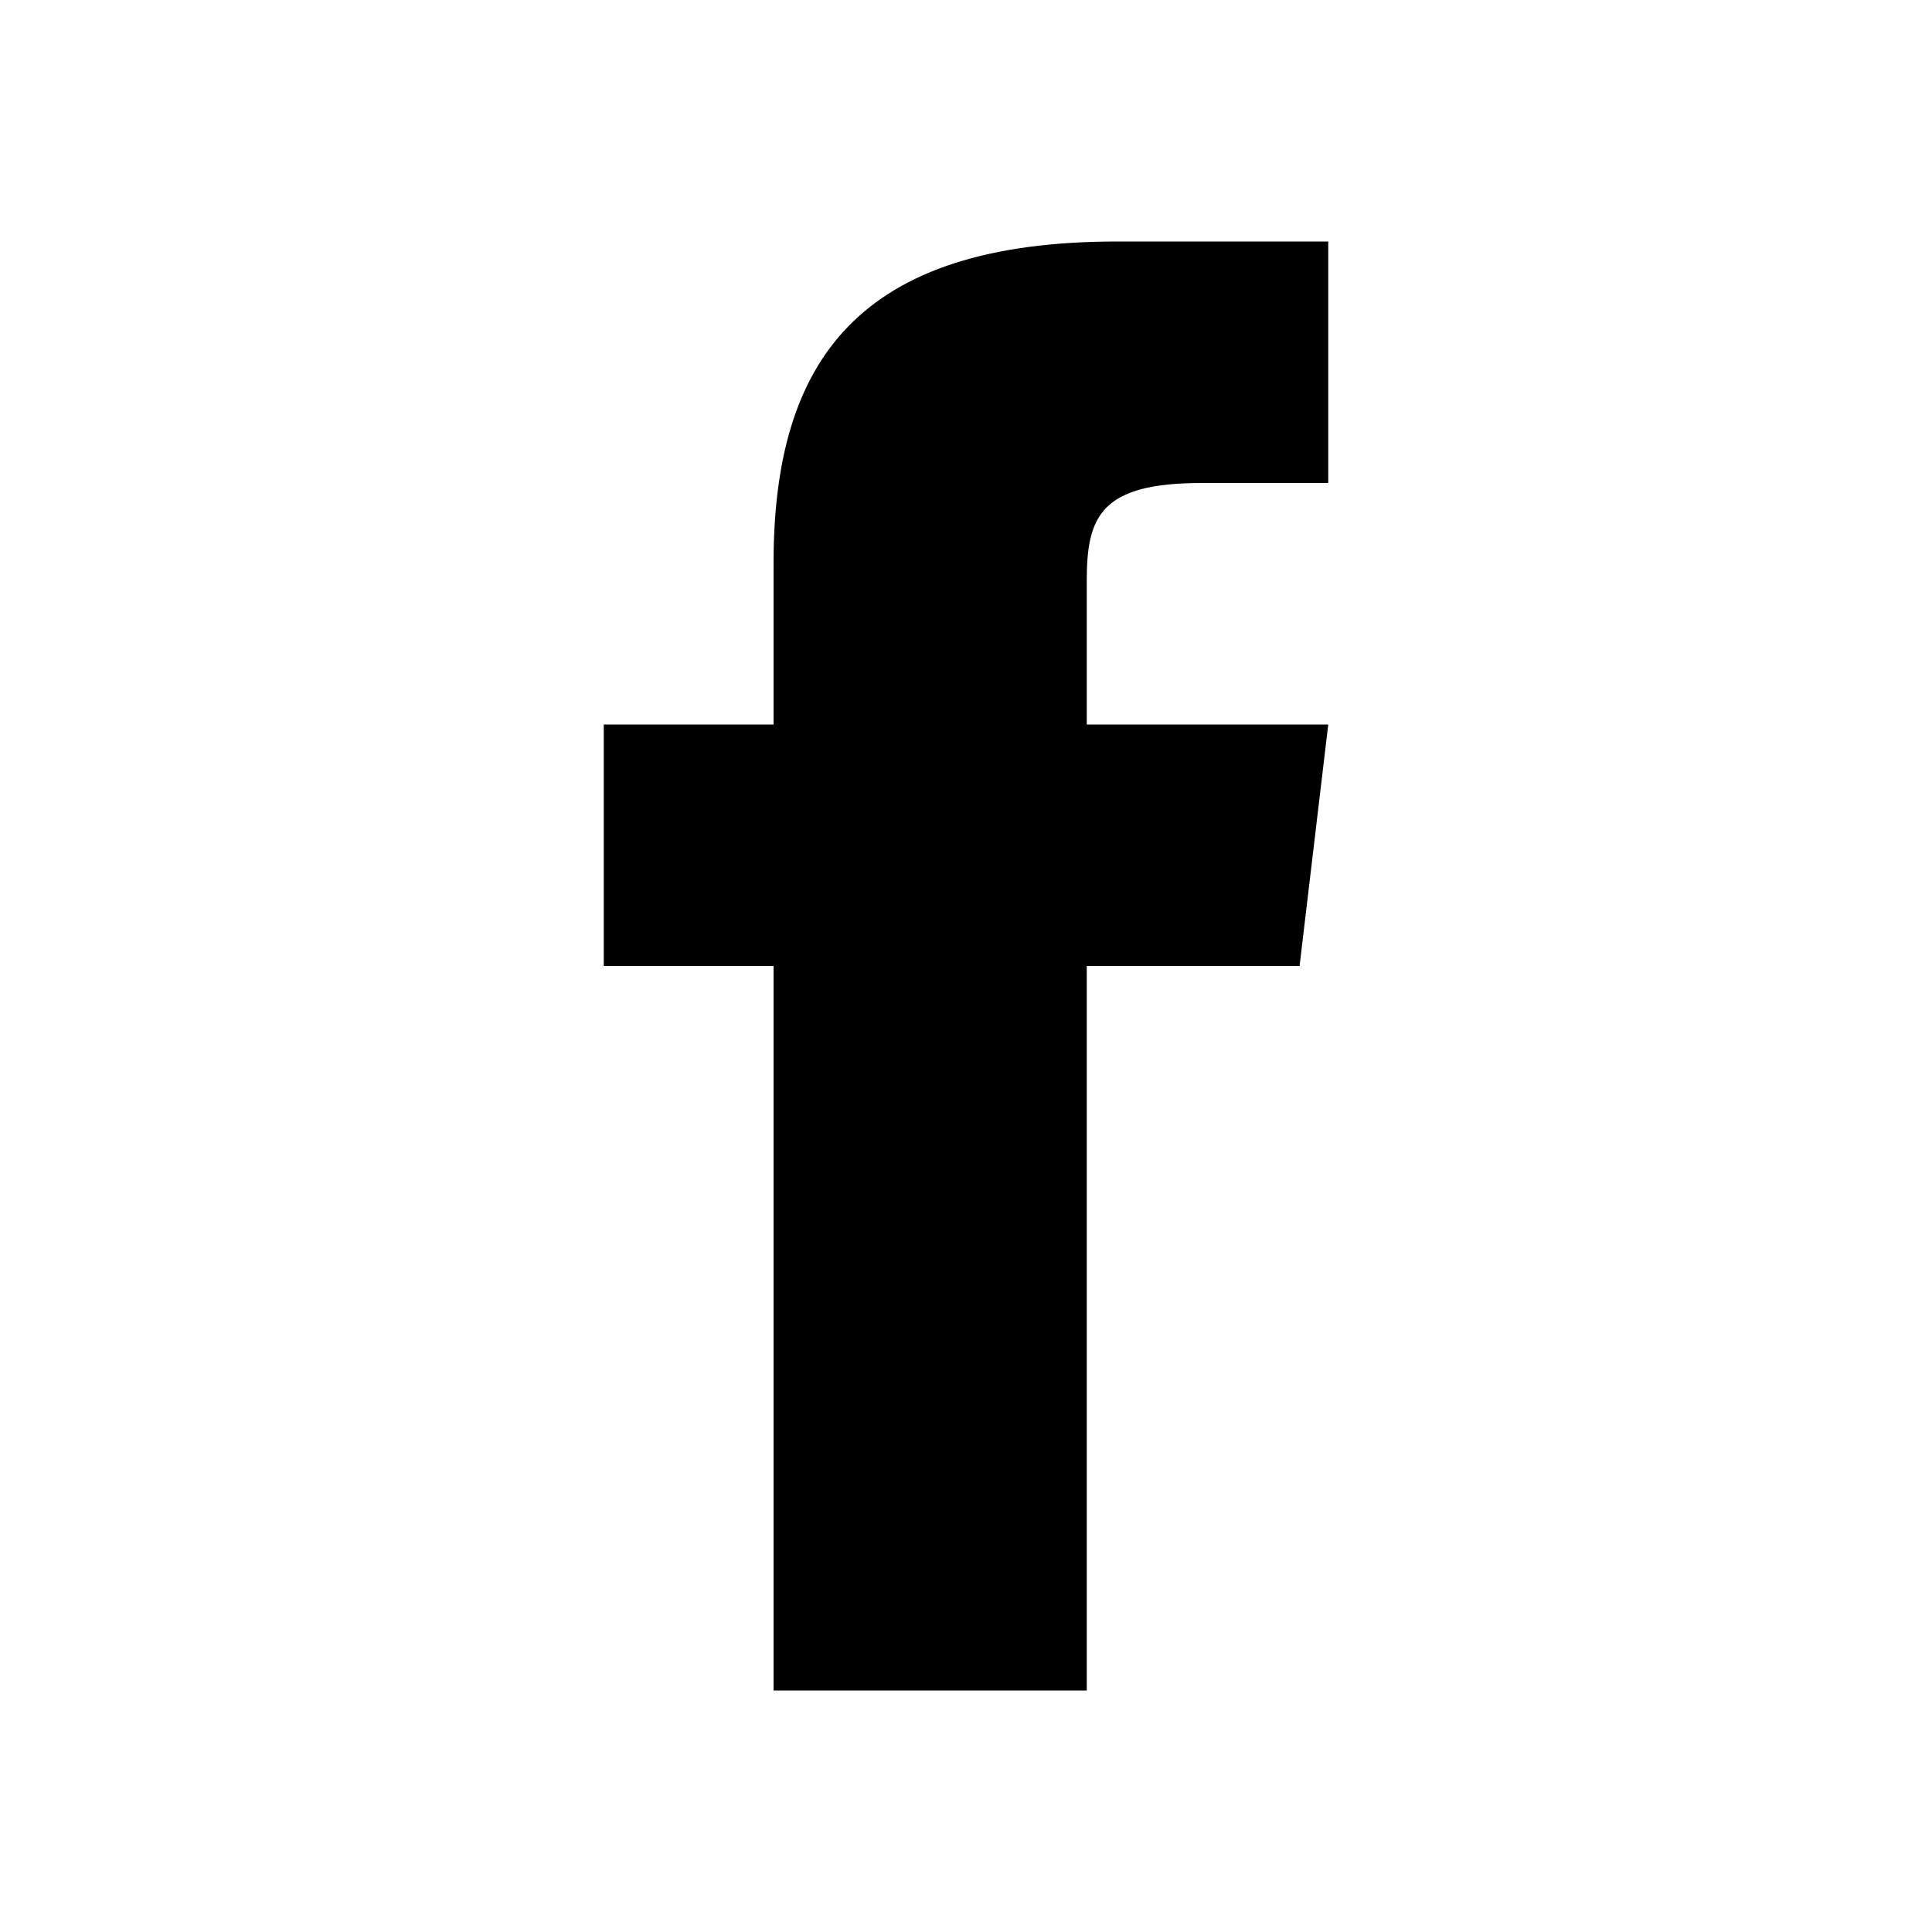
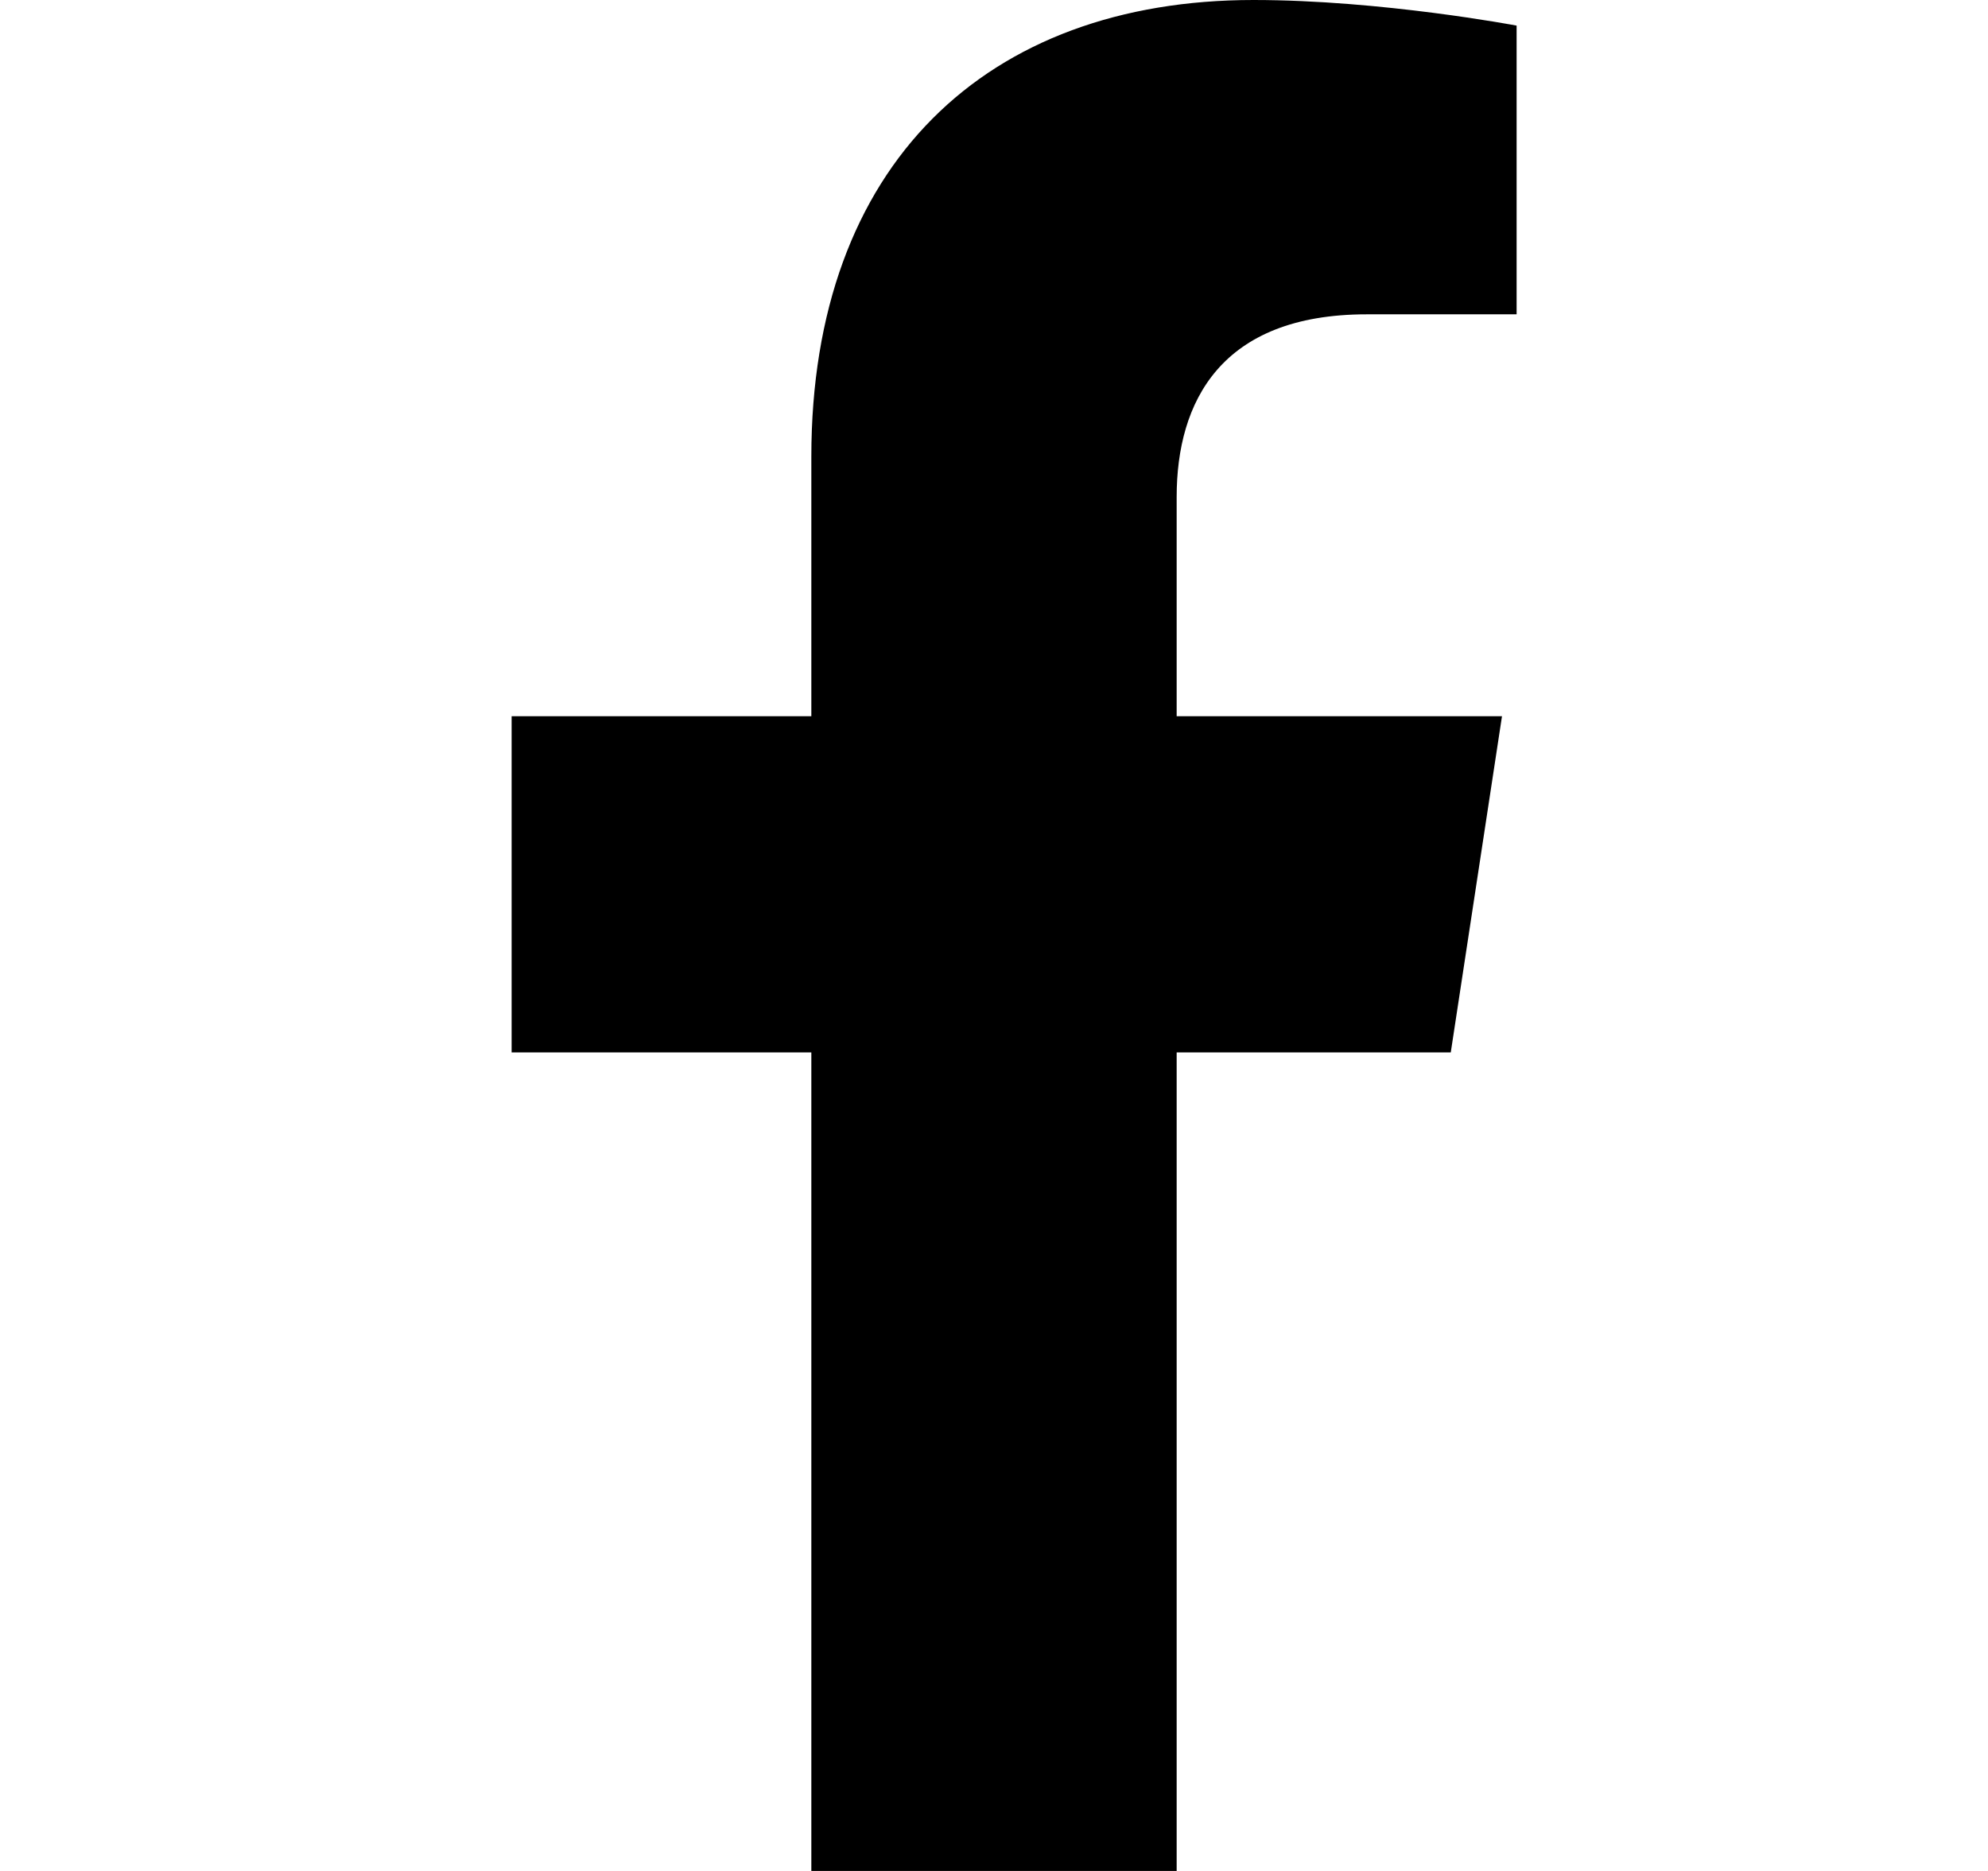
- <svg class="w-full fill-current" viewBox="0 0 512 512">
-   <path d="M288,192v-38.1c0-17.2,3.8-25.9,30.5-25.9H352V64h-55.9c-68.5,0-91.1,31.4-91.1,85.3V192h-45v64h45v192h83V256h56.4l7.6-64  H288z" />
+ <svg xmlns="http://www.w3.org/2000/svg" viewBox="0 0 17 16" fill="none">
+   <path id="ï" d="M12.406 9L12.844 6.125H10.062V4.25C10.062 3.438 10.438 2.688 11.688 2.688H12.969V0.219C12.969 0.219 11.812 0 10.719 0C8.438 0 6.938 1.406 6.938 3.906V6.125H4.375V9H6.938V16H10.062V9H12.406Z" fill="currentColor" />
</svg>
